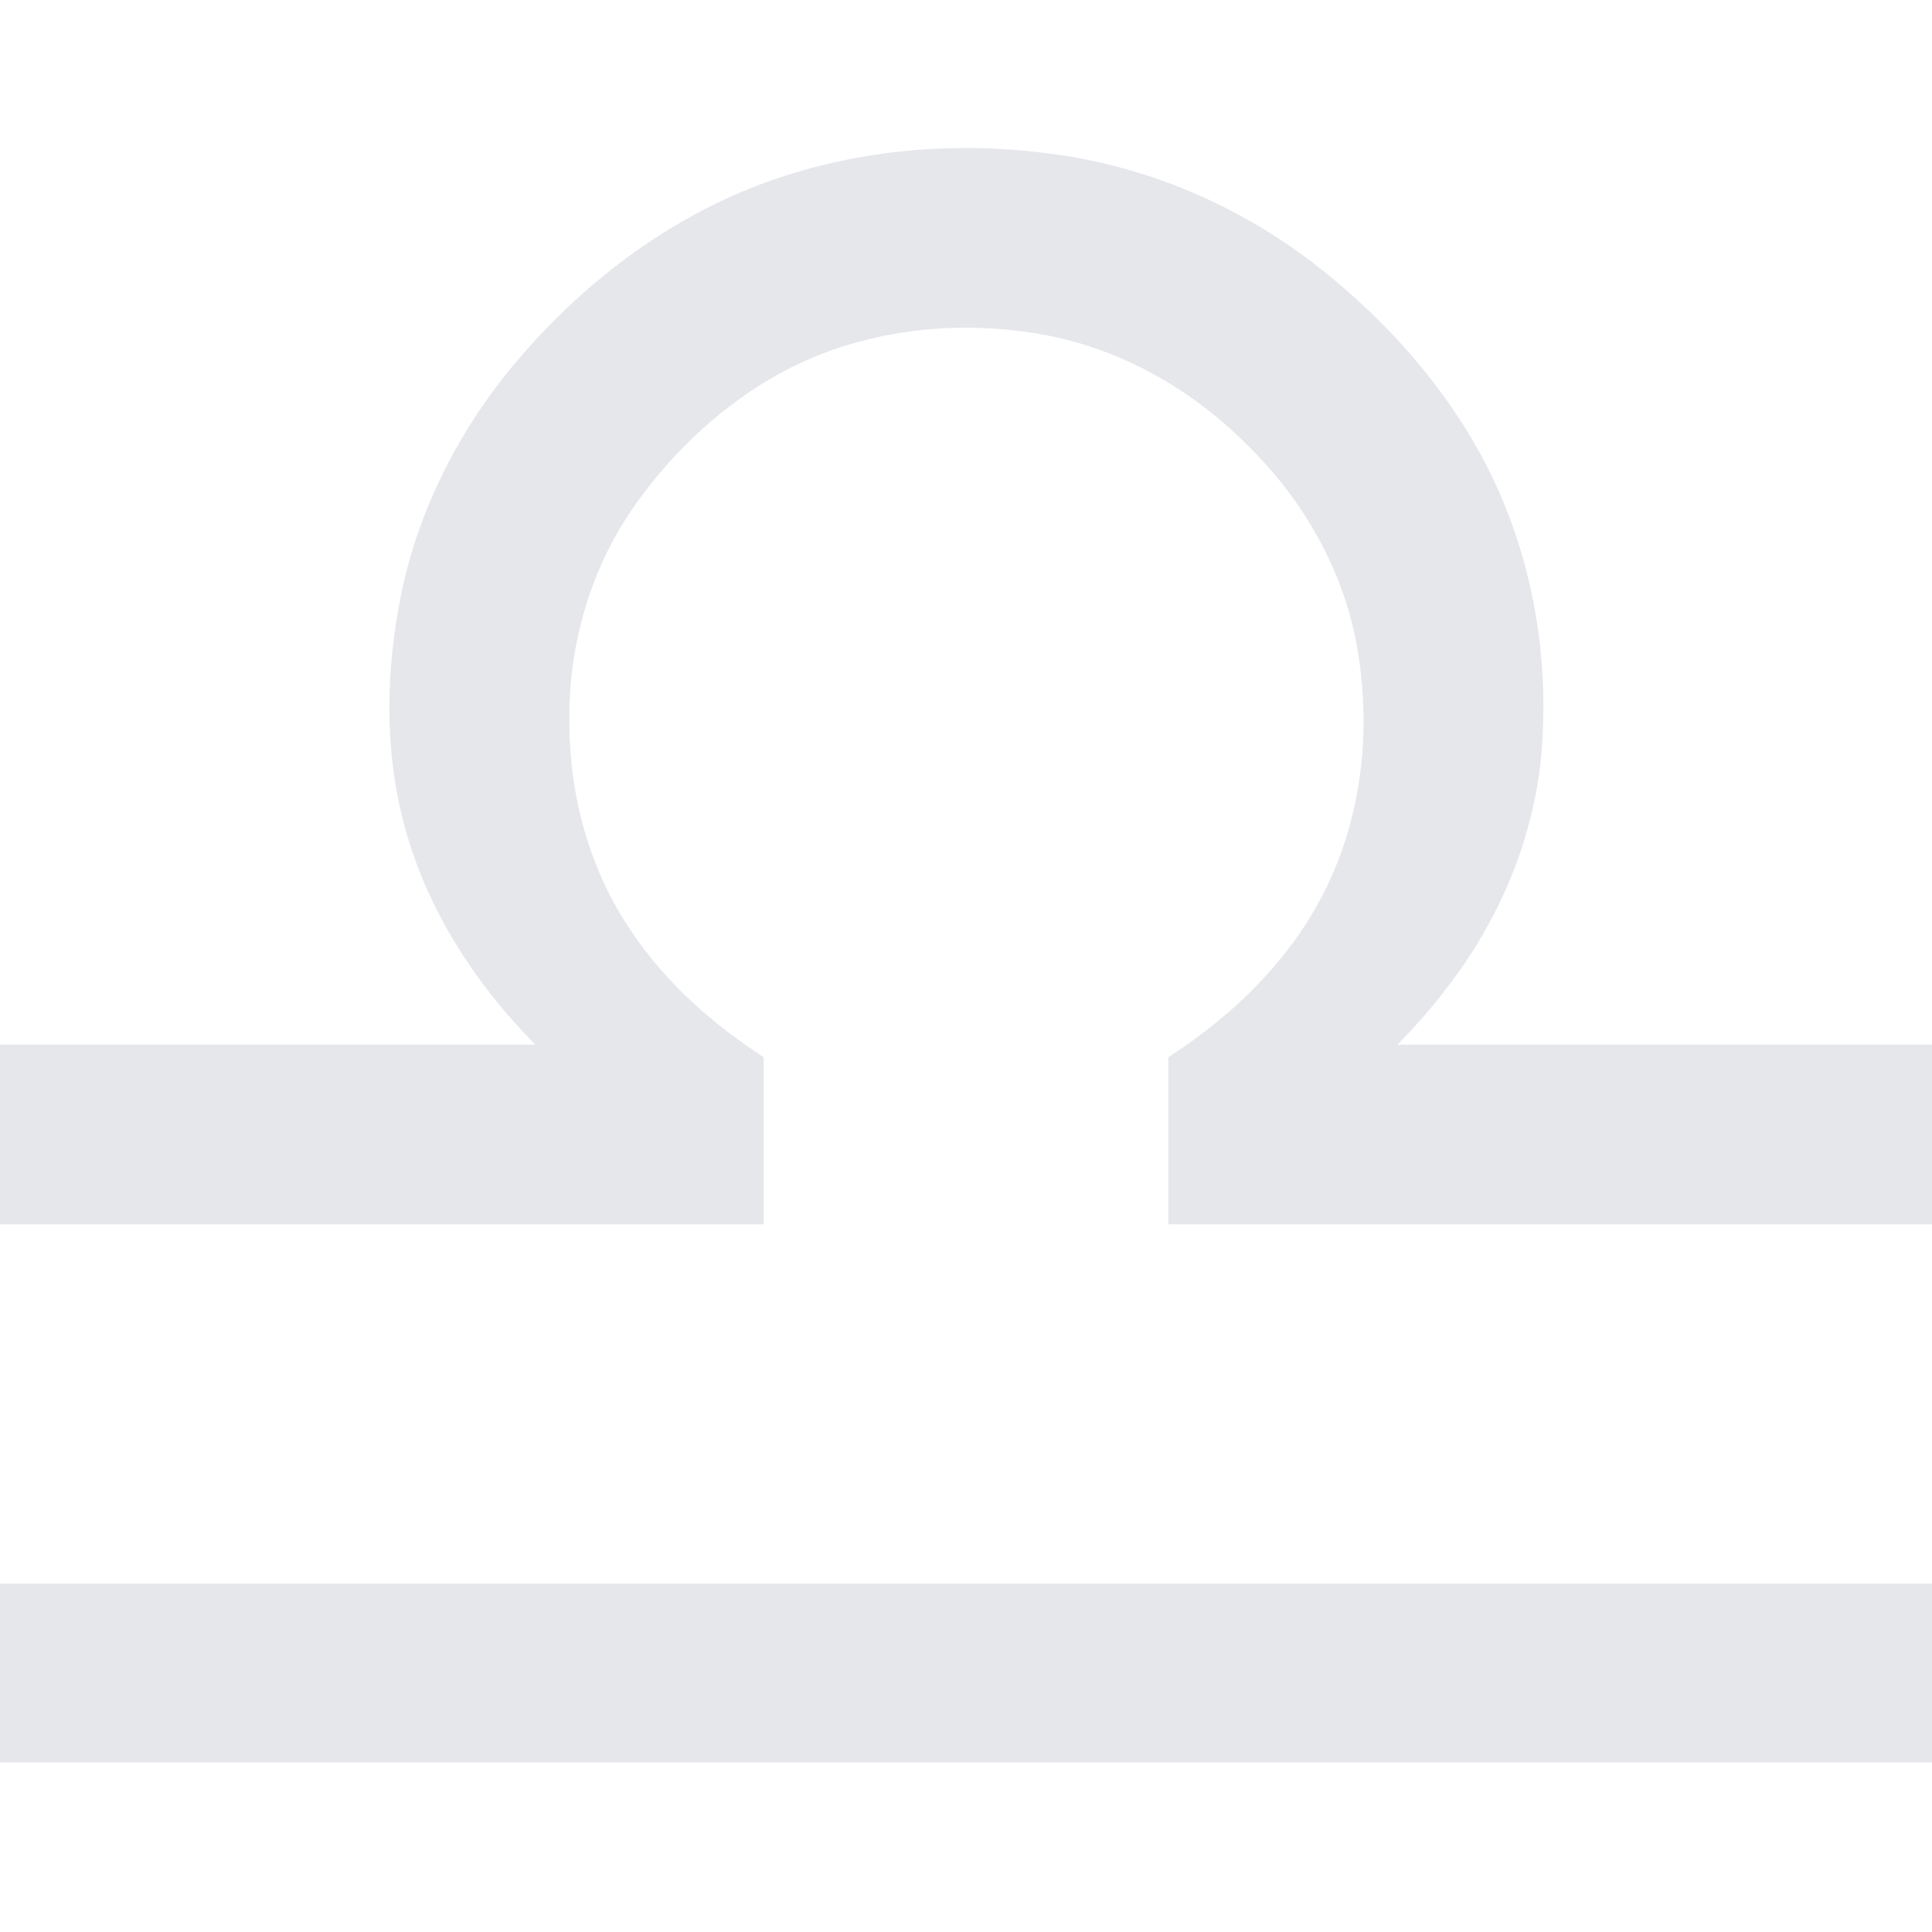
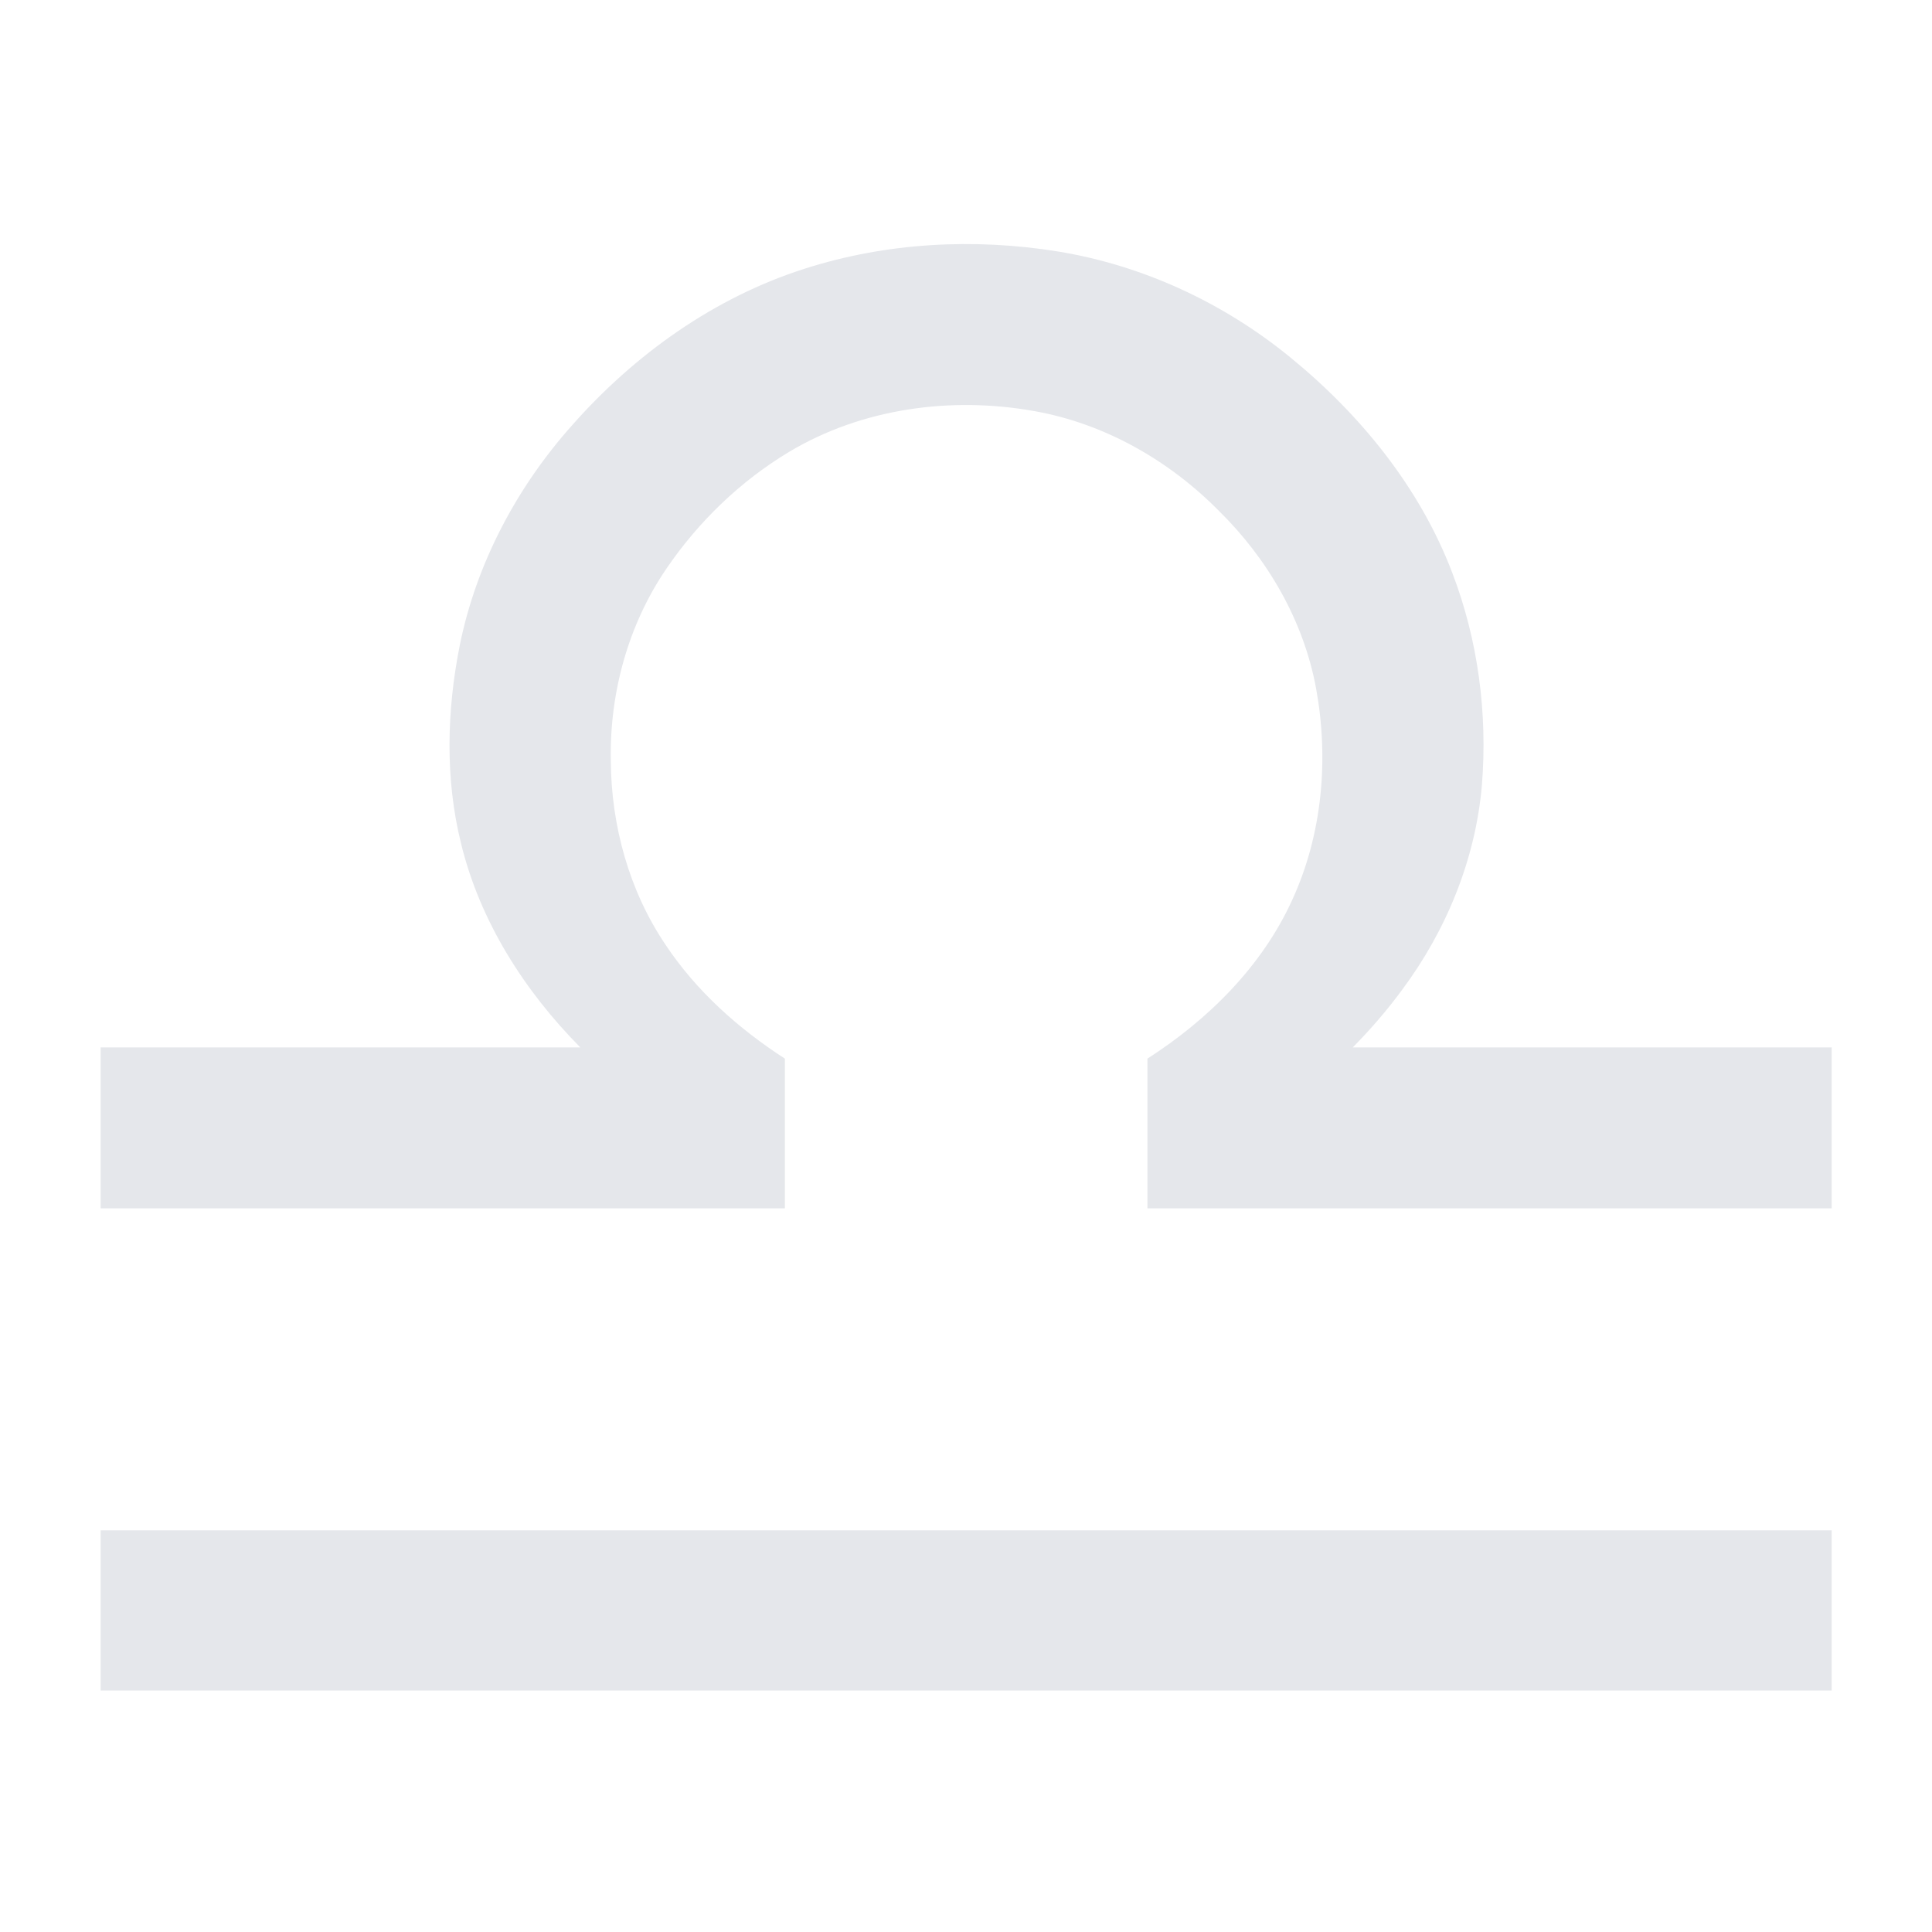
- <svg xmlns="http://www.w3.org/2000/svg" viewBox="0 0 32 32" width="100" height="100" fill="none">
-   <path d="M -5.59625e-06,29.191 C -5.59625e-06,28.204 -5.59625e-06,27.217 -5.59625e-06,26.23 C 10.667,26.23 21.333,26.23 32,26.23 C 32,27.217 32,28.204 32,29.191 C 21.333,29.191 10.667,29.191 -5.59625e-06,29.191 z M 12.649,17.51 C 12.649,18.432 12.649,19.355 12.649,20.278 C 8.433,20.278 4.216,20.278 -5.59625e-06,20.278 C -5.59625e-06,19.286 -5.59625e-06,18.294 -5.59625e-06,17.302 C 2.956,17.302 5.912,17.302 8.867,17.302 C 7.833,16.258 7.012,14.97 6.663,13.534 C 6.365,12.336 6.399,11.074 6.639,9.869 C 6.945,8.356 7.692,6.948 8.718,5.799 C 9.872,4.492 11.345,3.439 13.017,2.907 C 14.52,2.425 16.14,2.338 17.695,2.589 C 19.266,2.845 20.756,3.537 21.986,4.542 C 23.287,5.602 24.386,6.952 24.986,8.529 C 25.463,9.773 25.64,11.126 25.534,12.452 C 25.417,13.82 24.879,15.136 24.061,16.235 C 23.784,16.613 23.476,16.968 23.147,17.302 C 26.098,17.302 29.049,17.302 32,17.302 C 32,18.294 32,19.286 32,20.278 C 27.784,20.278 23.567,20.278 19.351,20.278 C 19.351,19.355 19.351,18.432 19.351,17.51 C 20.476,16.787 21.47,15.803 22.028,14.575 C 22.585,13.363 22.707,11.974 22.469,10.669 C 22.24,9.418 21.575,8.271 20.671,7.383 C 19.752,6.452 18.562,5.772 17.266,5.541 C 15.728,5.264 14.075,5.486 12.725,6.295 C 11.824,6.836 11.05,7.585 10.459,8.452 C 9.753,9.487 9.408,10.747 9.431,11.995 C 9.437,13.199 9.769,14.41 10.447,15.411 C 11.014,16.262 11.793,16.957 12.649,17.51 z " style="fill: #e5e7eb" />
+ <svg xmlns="http://www.w3.org/2000/svg" viewBox="0 0 24 24" width="100" height="100" fill="none">
+   <g transform="translate(1.25,1.384) scale(0.672)">
+     <path d="M -5.59625e-06,29.191 C -5.59625e-06,28.204 -5.59625e-06,27.217 -5.59625e-06,26.23 C 10.667,26.23 21.333,26.23 32,26.23 C 32,27.217 32,28.204 32,29.191 C 21.333,29.191 10.667,29.191 -5.59625e-06,29.191 z M 12.649,17.51 C 12.649,18.432 12.649,19.355 12.649,20.278 C 8.433,20.278 4.216,20.278 -5.59625e-06,20.278 C -5.59625e-06,19.286 -5.59625e-06,18.294 -5.59625e-06,17.302 C 2.956,17.302 5.912,17.302 8.867,17.302 C 7.833,16.258 7.012,14.97 6.663,13.534 C 6.365,12.336 6.399,11.074 6.639,9.869 C 6.945,8.356 7.692,6.948 8.718,5.799 C 9.872,4.492 11.345,3.439 13.017,2.907 C 14.52,2.425 16.14,2.338 17.695,2.589 C 19.266,2.845 20.756,3.537 21.986,4.542 C 23.287,5.602 24.386,6.952 24.986,8.529 C 25.463,9.773 25.64,11.126 25.534,12.452 C 25.417,13.82 24.879,15.136 24.061,16.235 C 23.784,16.613 23.476,16.968 23.147,17.302 C 26.098,17.302 29.049,17.302 32,17.302 C 32,18.294 32,19.286 32,20.278 C 27.784,20.278 23.567,20.278 19.351,20.278 C 19.351,19.355 19.351,18.432 19.351,17.51 C 20.476,16.787 21.47,15.803 22.028,14.575 C 22.585,13.363 22.707,11.974 22.469,10.669 C 22.24,9.418 21.575,8.271 20.671,7.383 C 19.752,6.452 18.562,5.772 17.266,5.541 C 15.728,5.264 14.075,5.486 12.725,6.295 C 11.824,6.836 11.05,7.585 10.459,8.452 C 9.753,9.487 9.408,10.747 9.431,11.995 C 9.437,13.199 9.769,14.41 10.447,15.411 C 11.014,16.262 11.793,16.957 12.649,17.51 z " style="fill: #e5e7eb" />
+   </g>
</svg>
